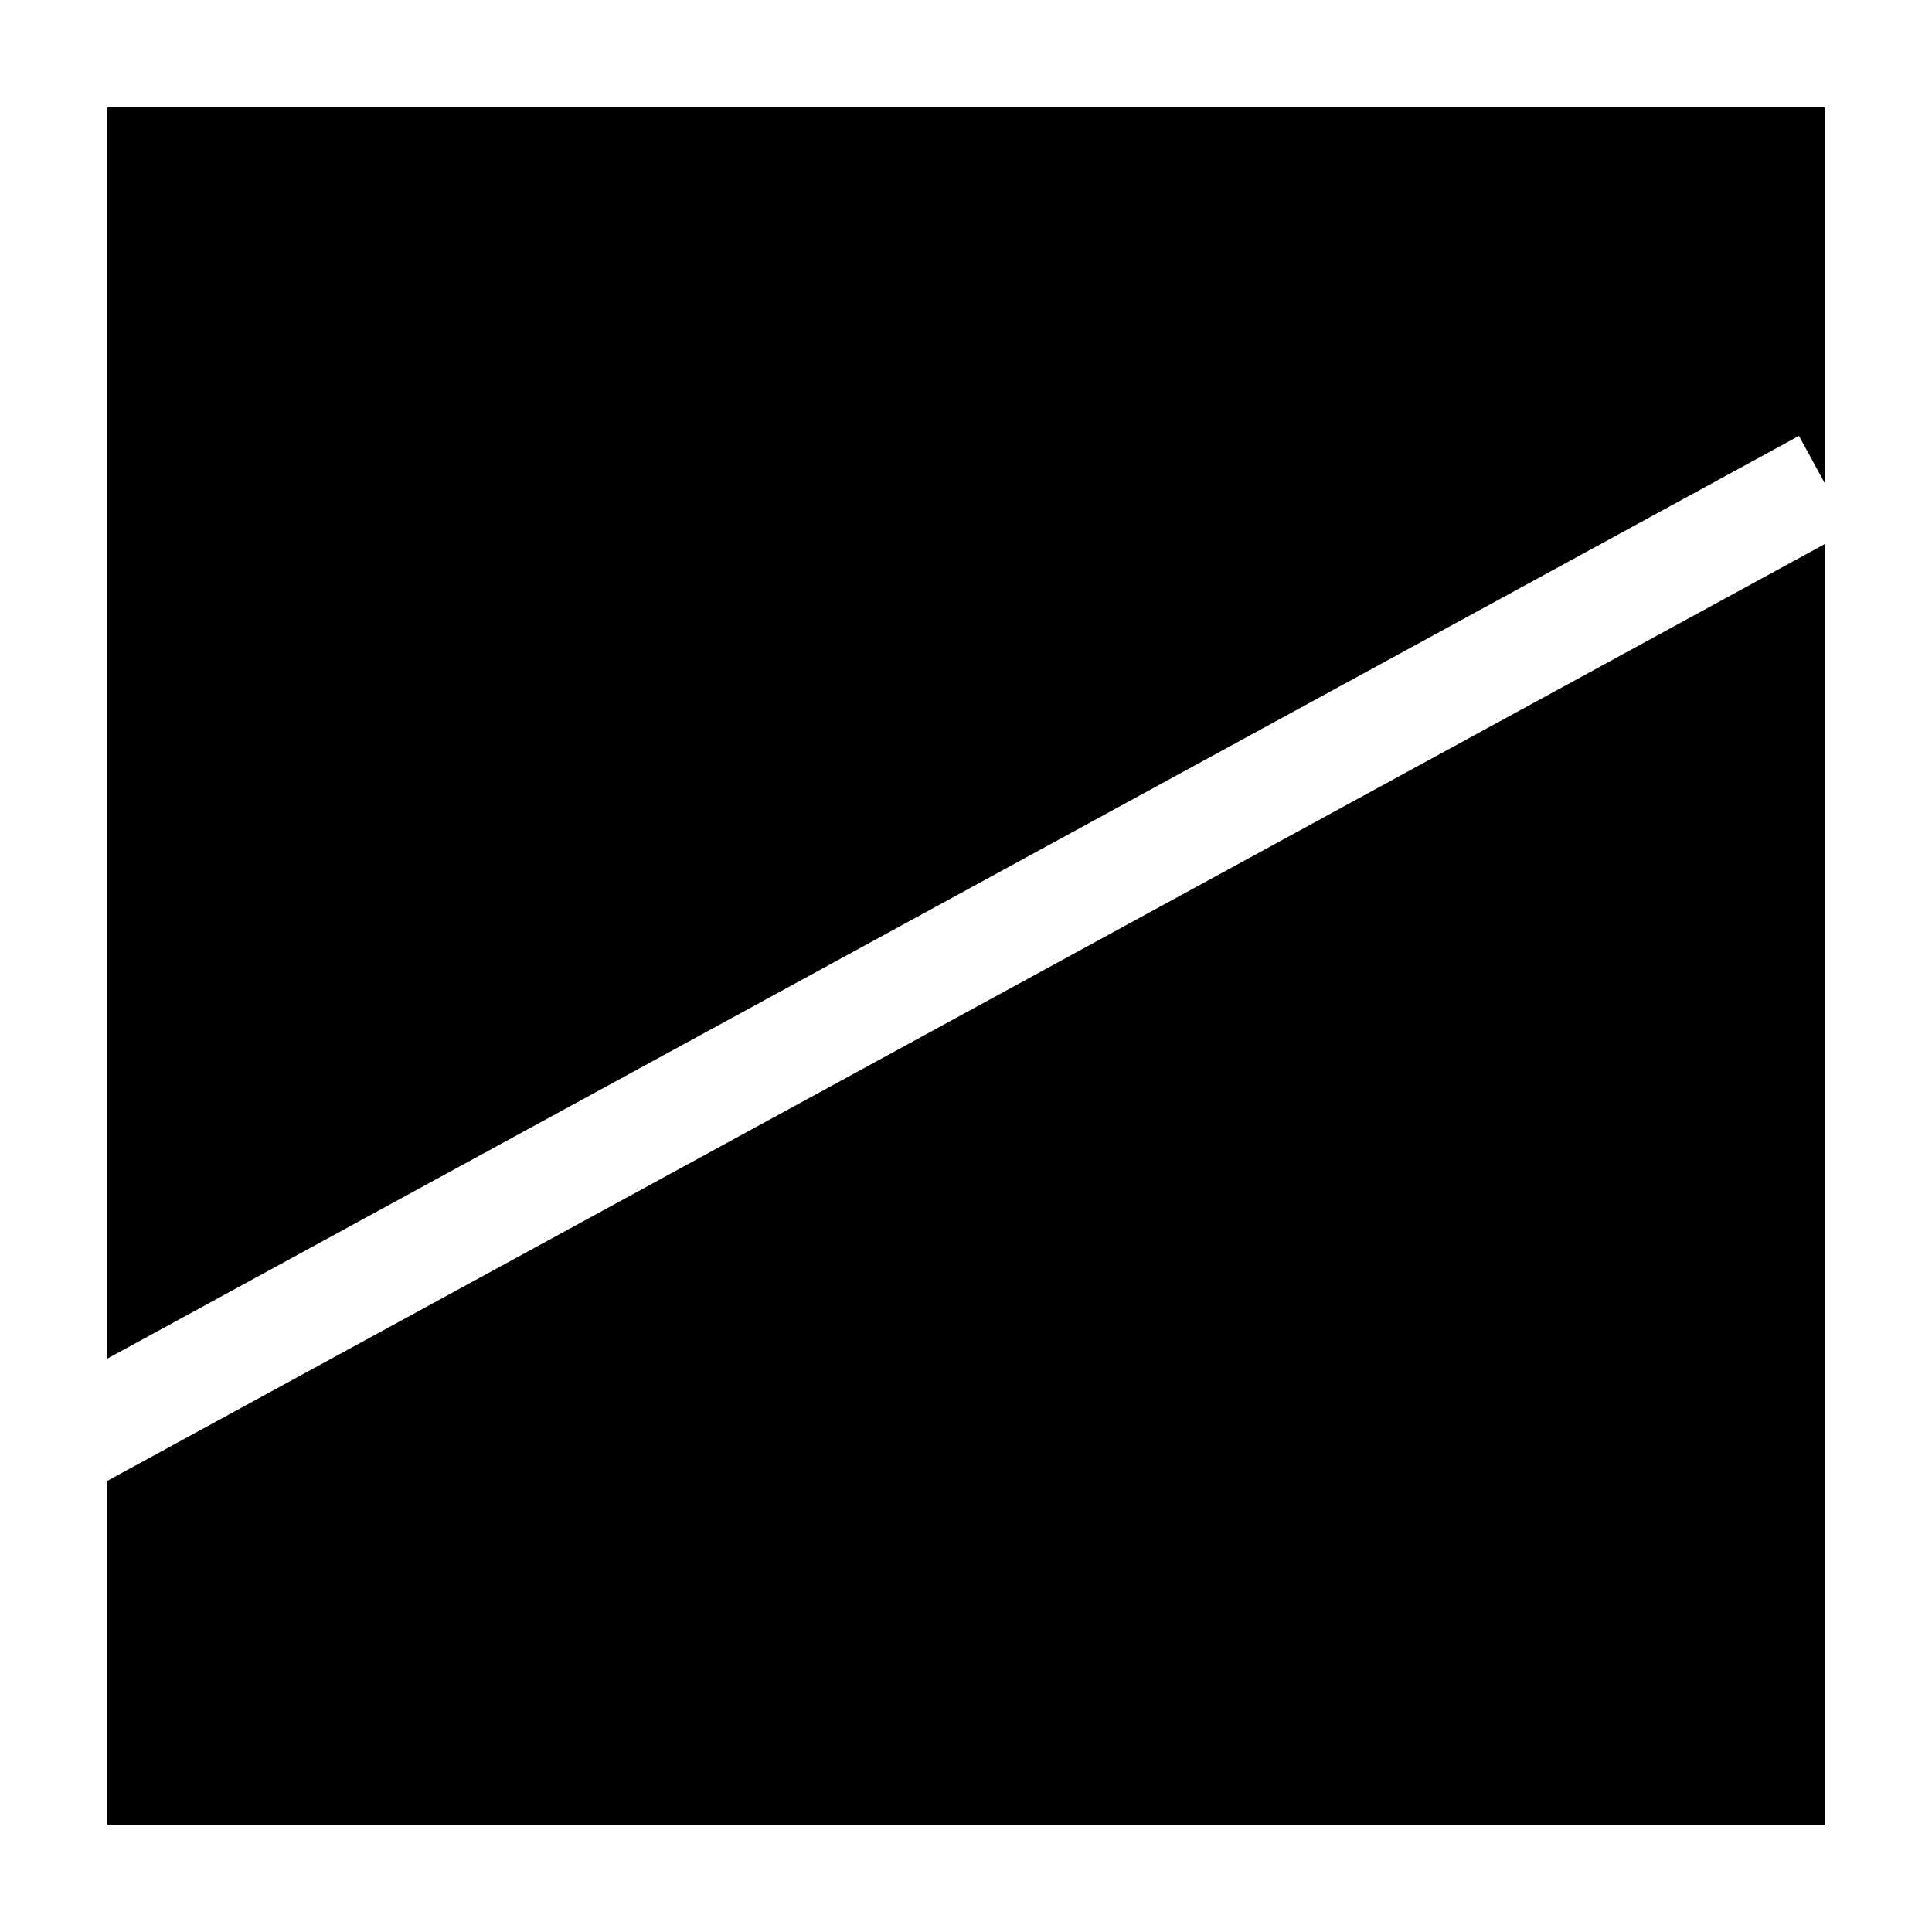
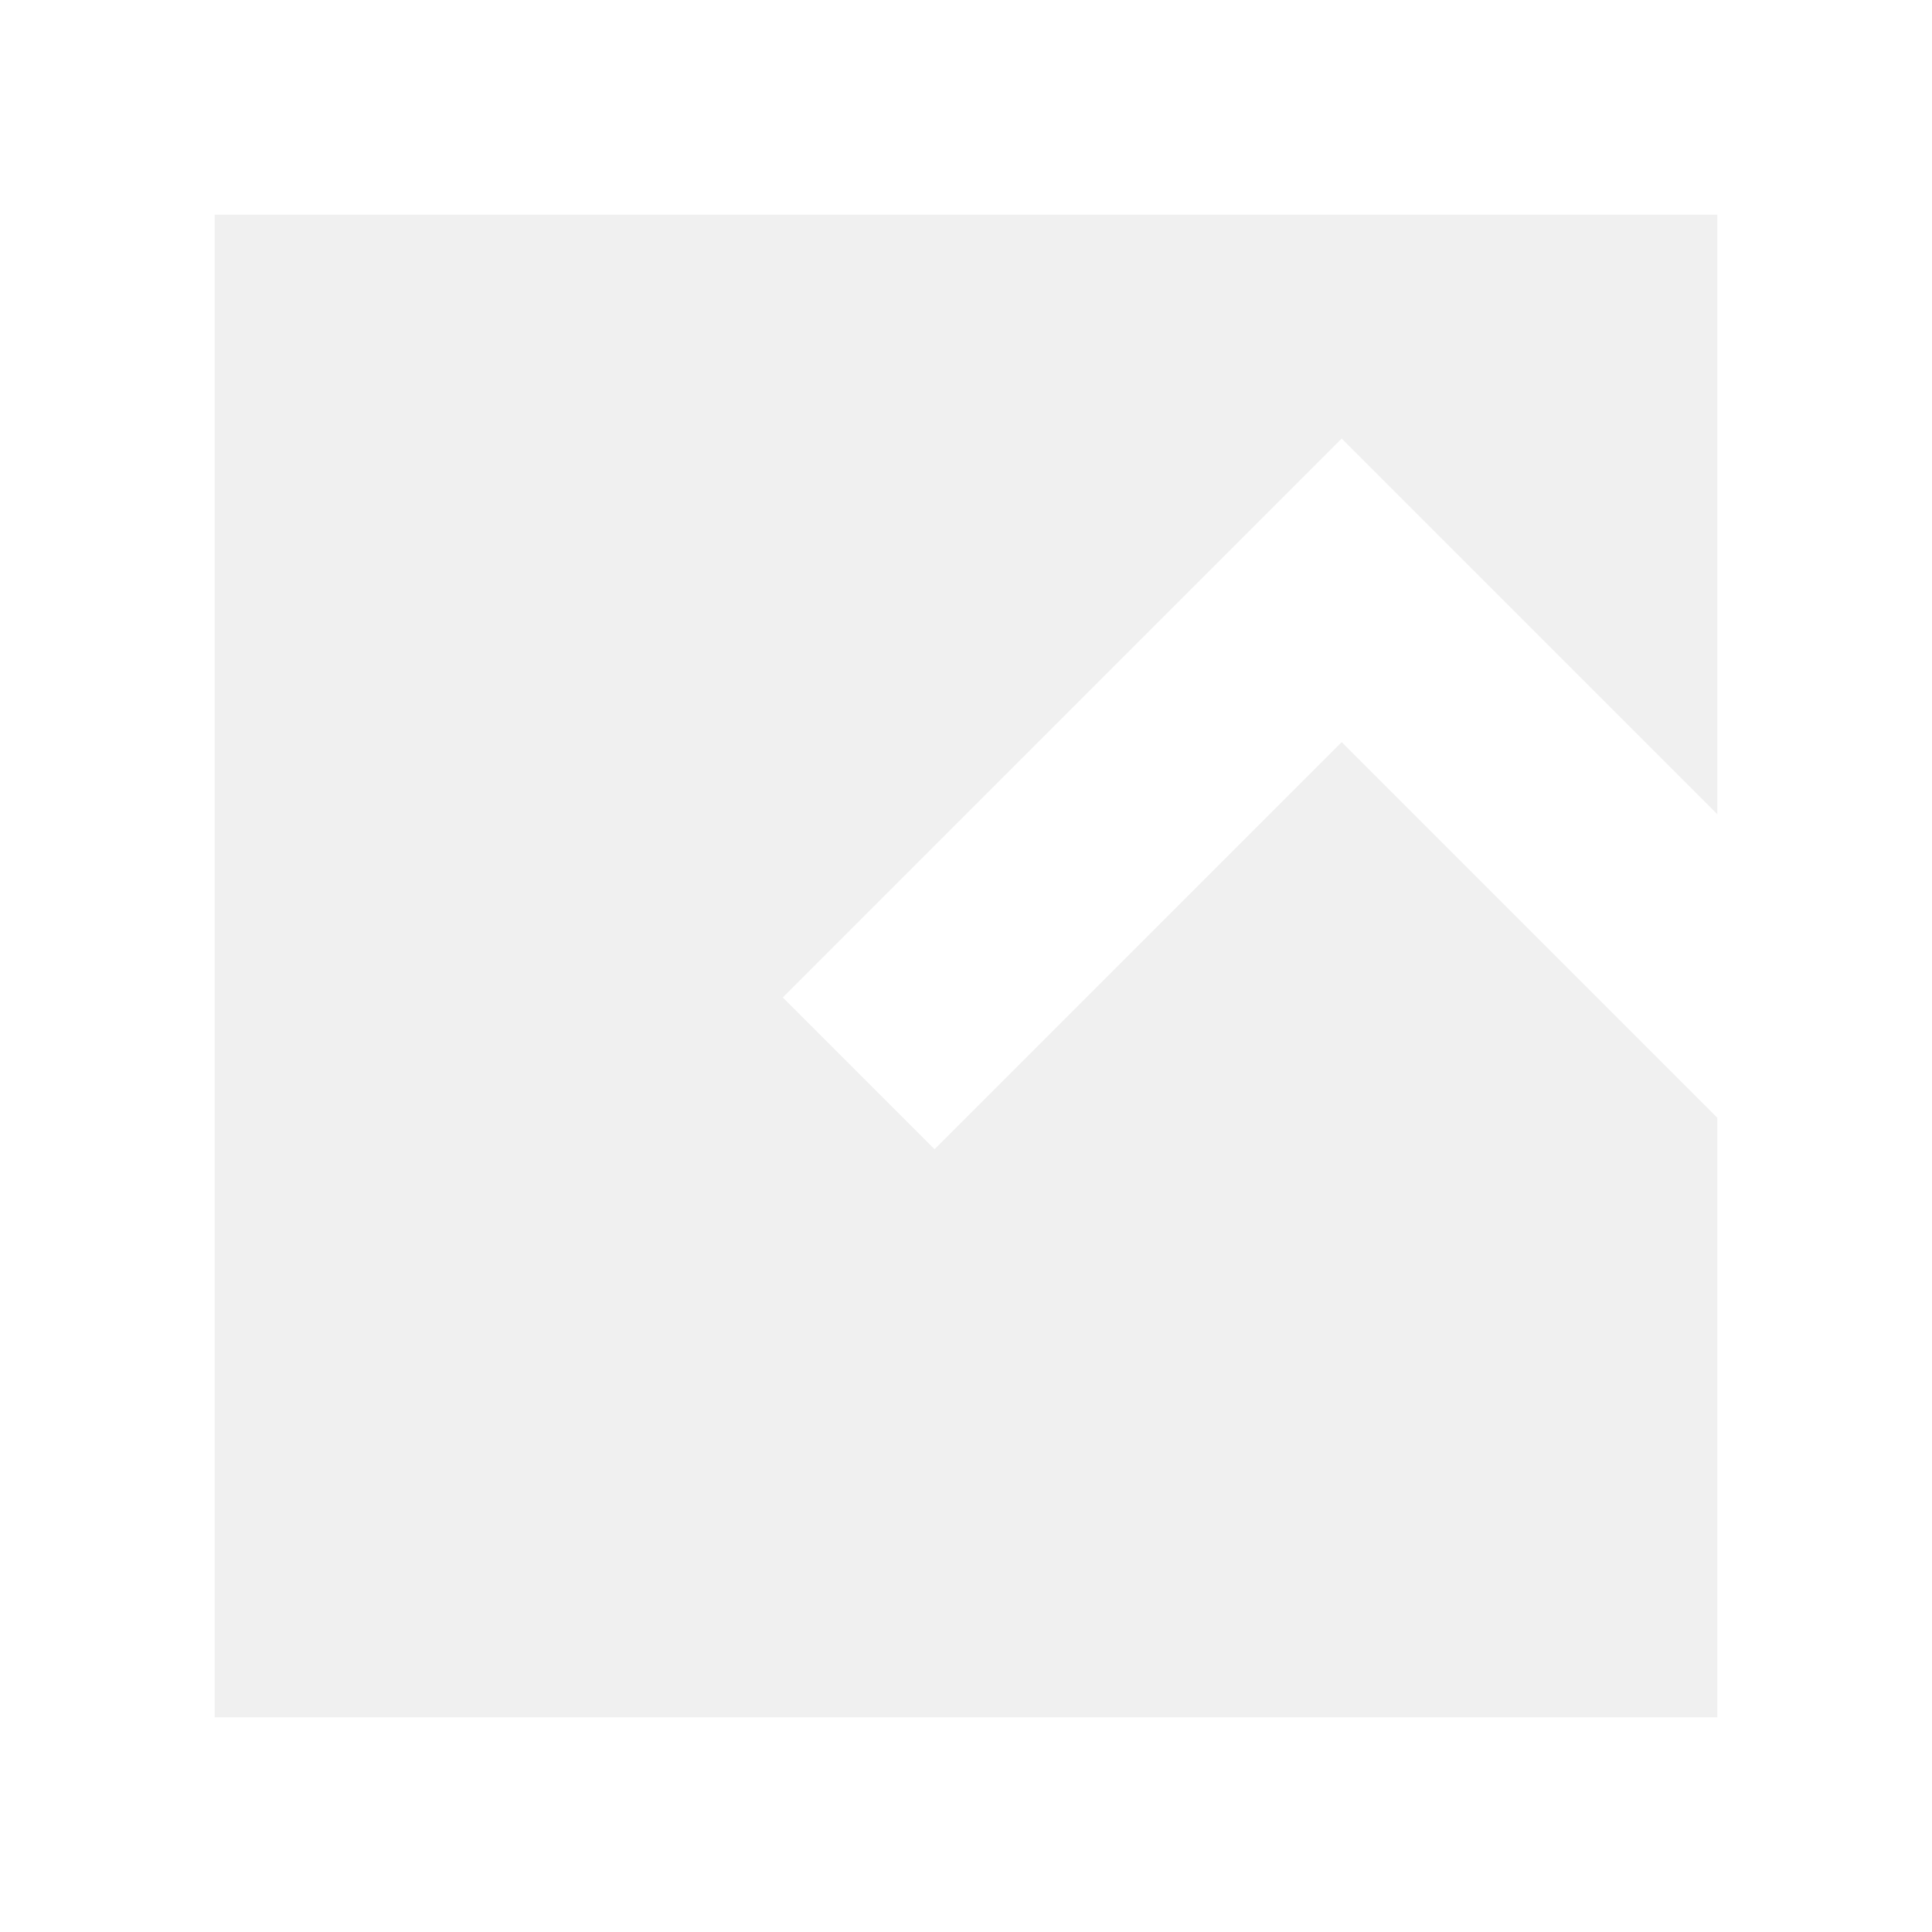
- <svg xmlns="http://www.w3.org/2000/svg" viewBox="0 0 144 144" width="144" height="144" fill="#000" stroke="#fff" stroke-width="8">
-   <rect x="4" y="4" width="136" height="136" />
-   <line x1="4" y1="108" x2="136" y2="36" />
+ <svg xmlns="http://www.w3.org/2000/svg" viewBox="0 0 144 144" width="144" height="144" fill="transparent" stroke="#fff" stroke-width="16">
+   <rect x="8" y="8" width="128" height="128" />
+   <path d="M64 80 l36-36 l36 36" />
</svg>
